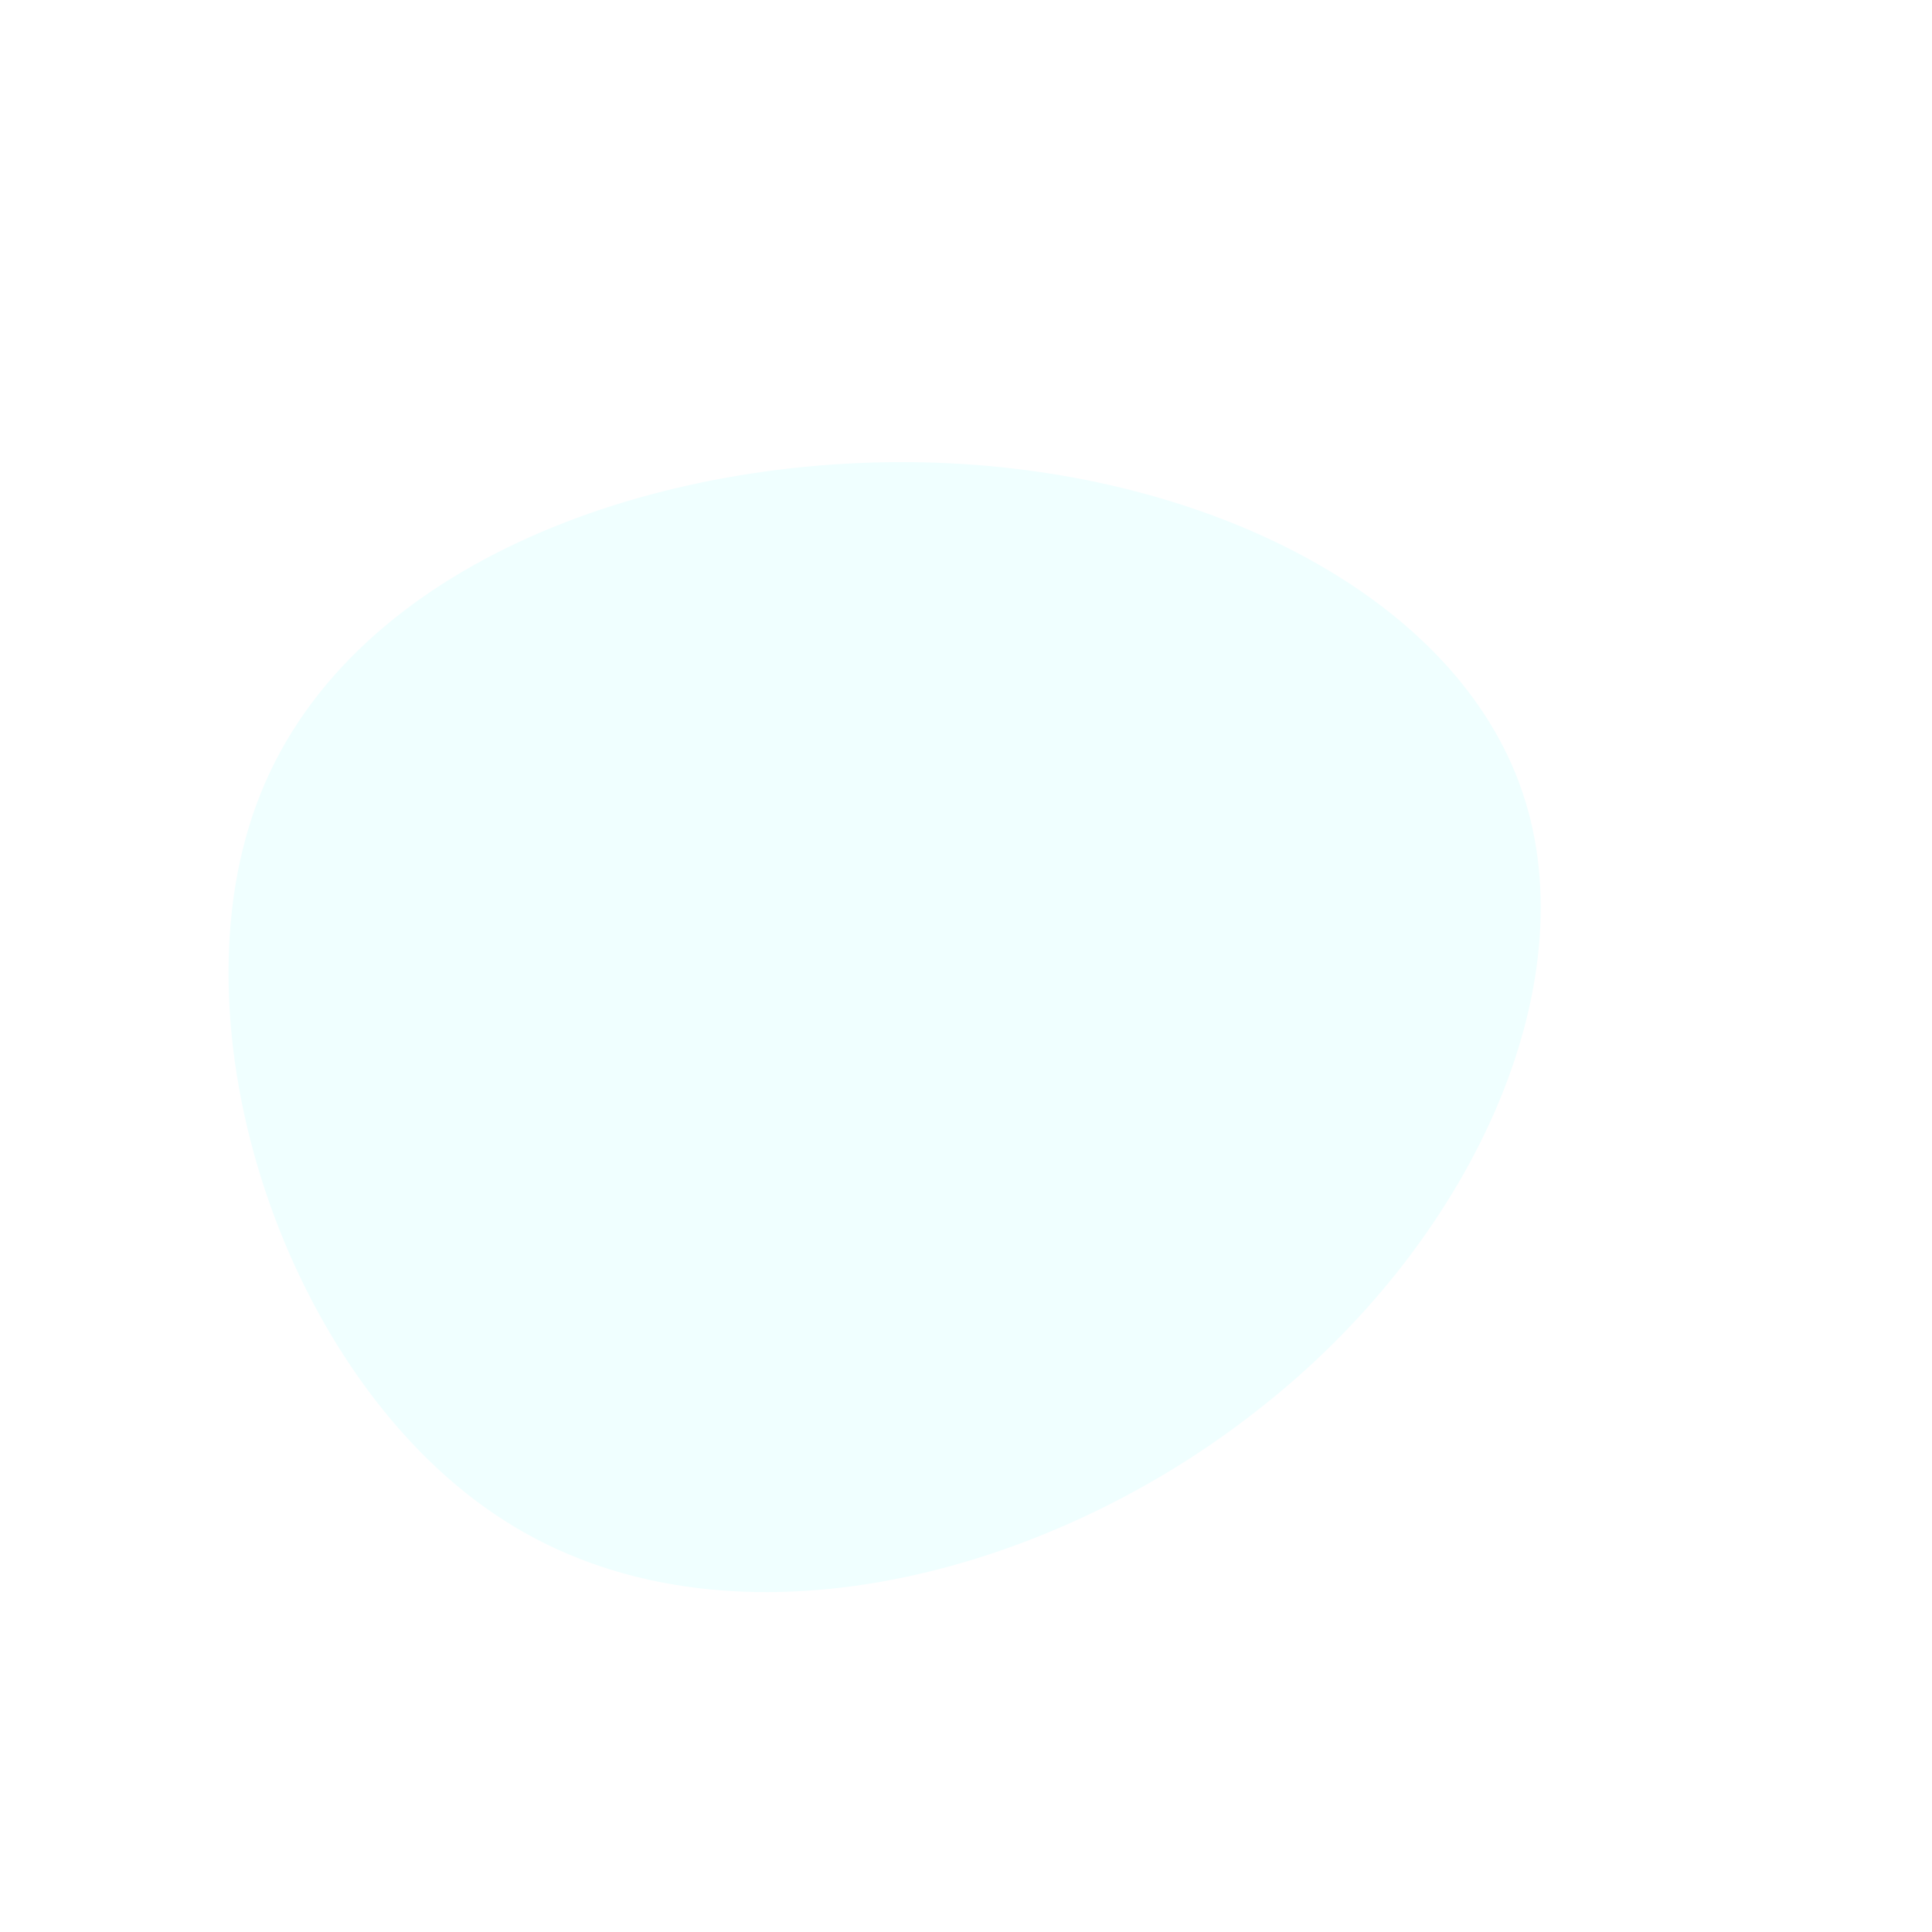
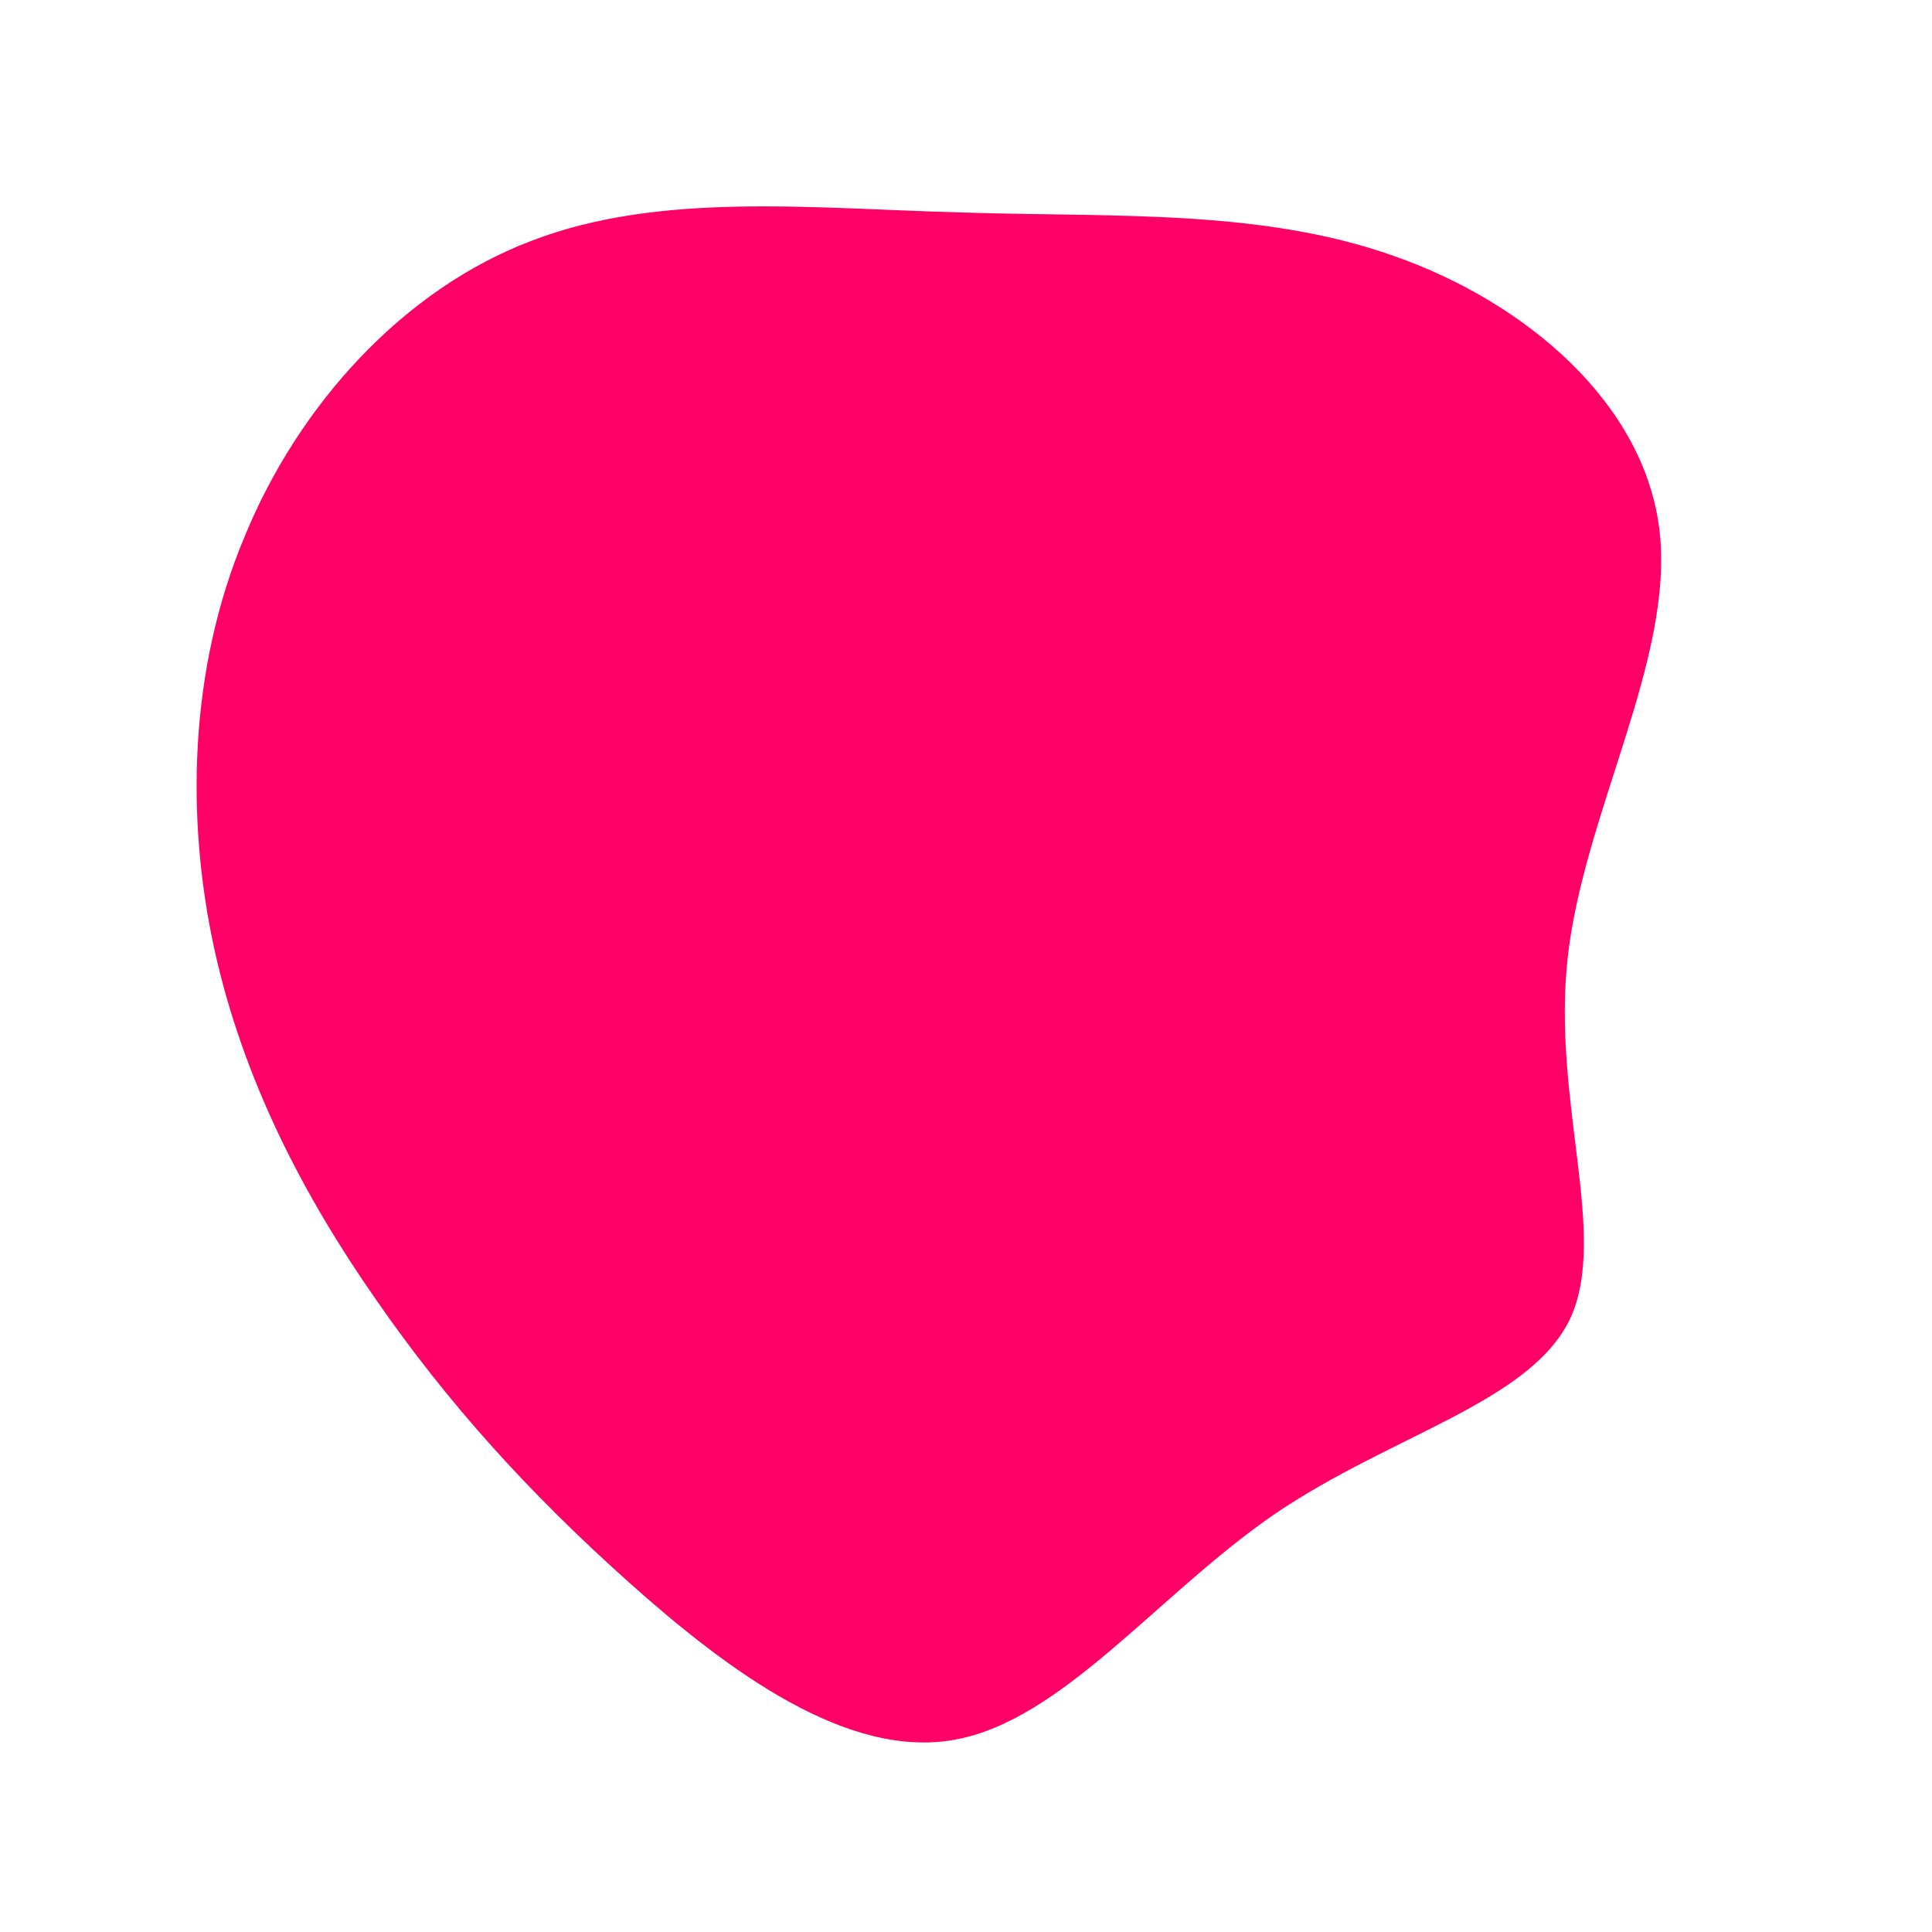
<svg xmlns="http://www.w3.org/2000/svg" viewBox="0 0 200 200">
-   <path fill="#F0FFFF" d="M57.6,-18C64.4,2,52.4,28.8,29.9,46.2C7.5,63.7,-25.3,71.8,-47.8,57.4C-70.4,43,-82.7,6.1,-73,-17.9C-63.3,-42,-31.7,-53.1,-3.1,-52.1C25.5,-51.1,50.9,-37.9,57.6,-18Z" transform="translate(100 100)" />
+   <path fill="#FF0066" d="M44.3,-73.5C58,-68.7,70.3,-58.2,71.8,-45C73.3,-31.8,64,-15.9,62.3,-1C60.6,14,66.6,27.9,62.5,36.6C58.3,45.2,44.1,48.5,32,56.7C19.9,65,10,78.1,-1.2,80.1C-12.3,82.1,-24.6,73,-34.9,63.8C-45.3,54.5,-53.7,45.2,-61.1,34.5C-68.5,23.9,-74.8,11.9,-77.8,-1.7C-80.8,-15.4,-80.4,-30.8,-74.7,-44.4C-69.1,-58.1,-58.2,-70.1,-44.9,-75.1C-31.6,-80.2,-15.8,-78.4,-0.3,-78C15.2,-77.5,30.5,-78.4,44.3,-73.5Z" transform="translate(100 100)" />
</svg>
